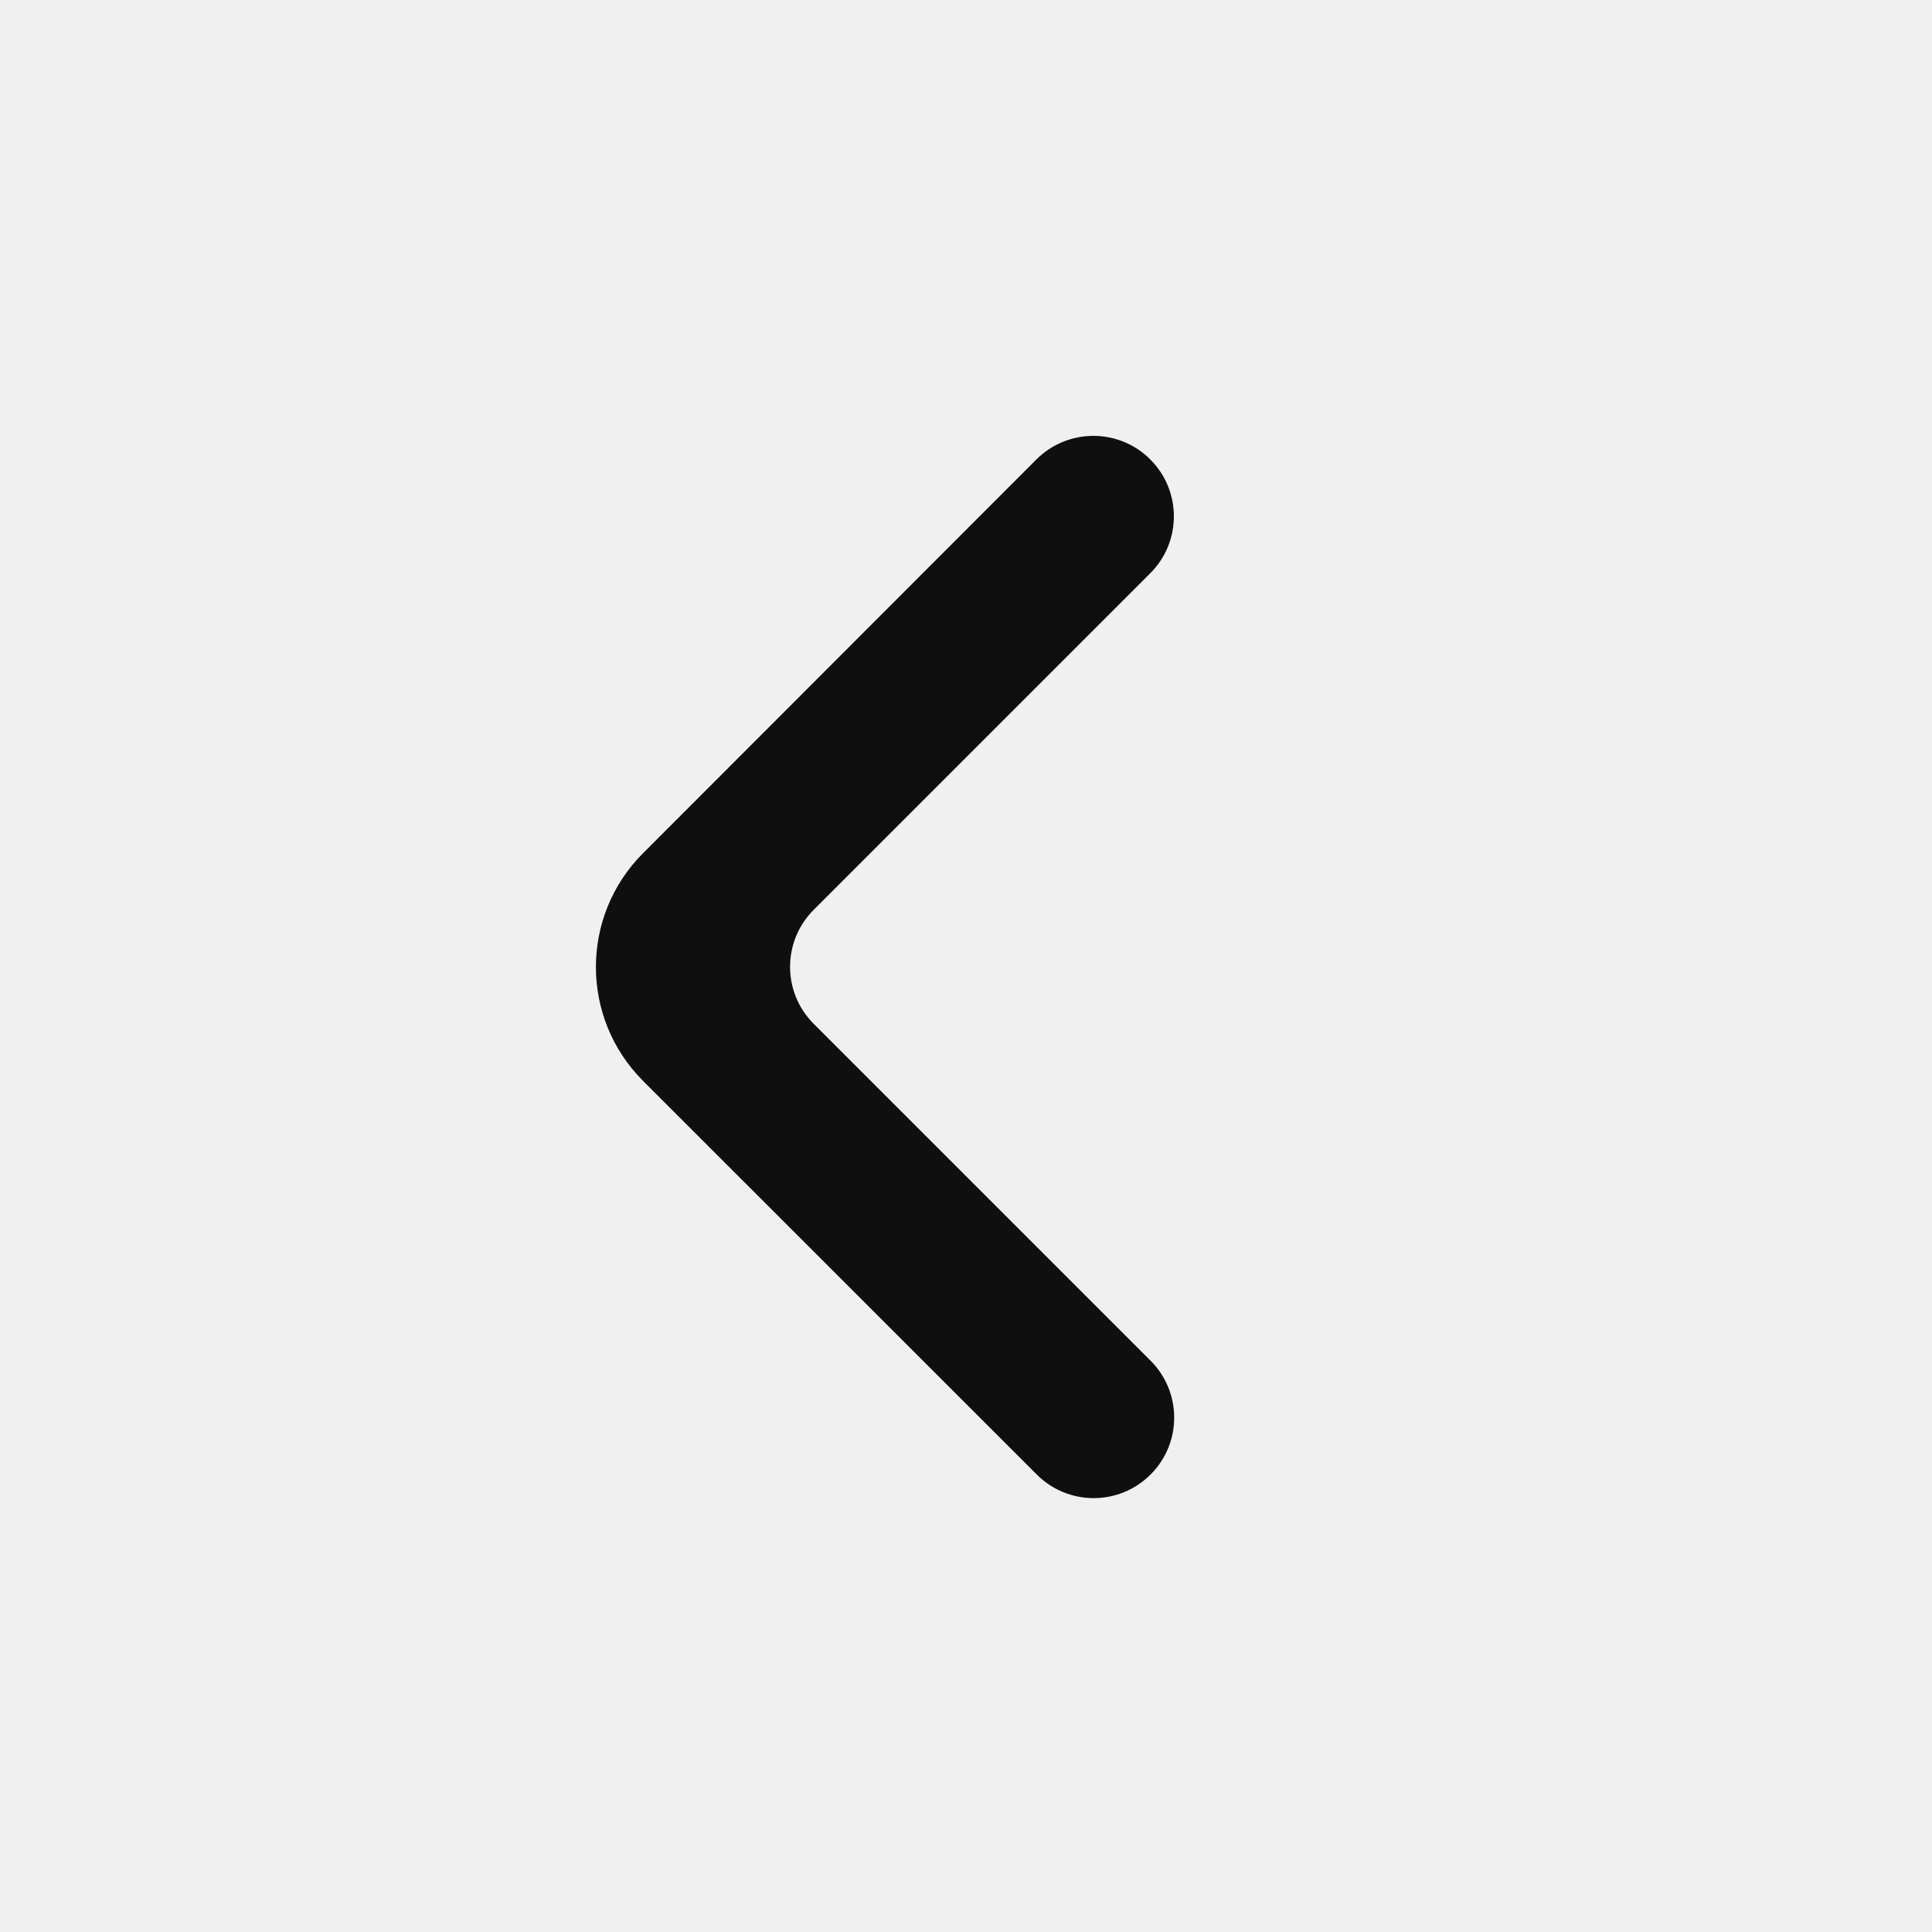
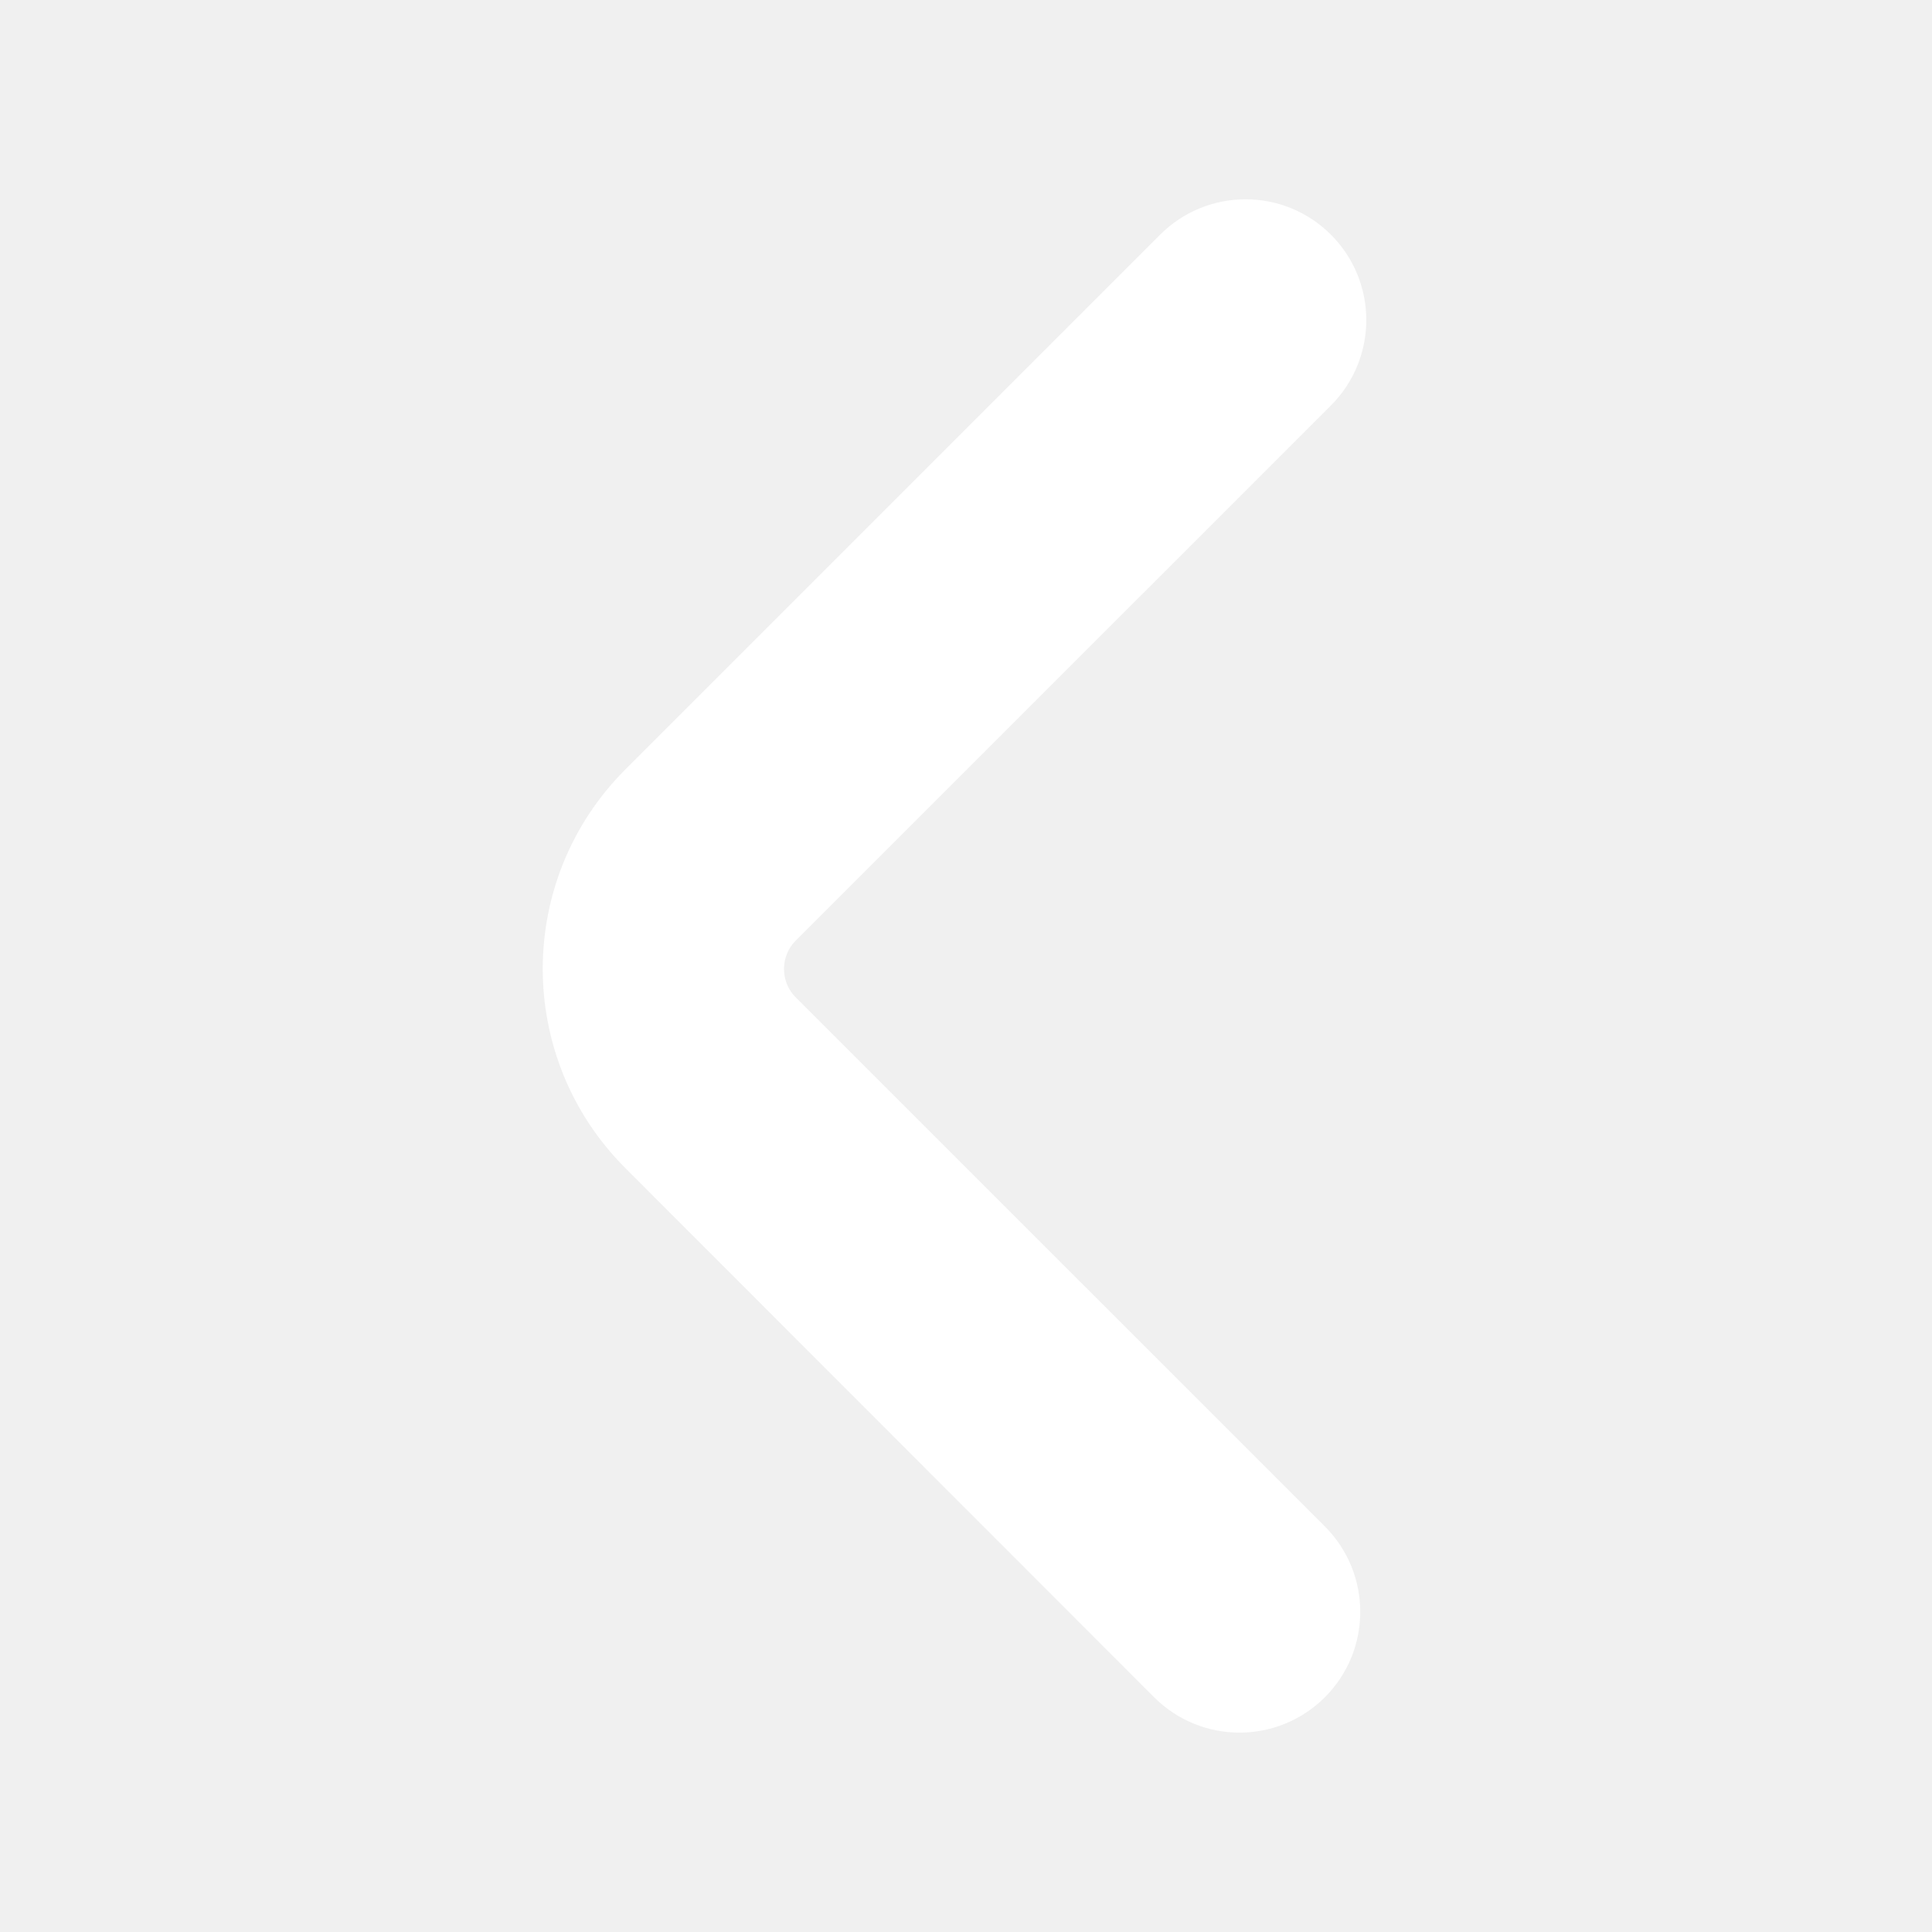
- <svg xmlns="http://www.w3.org/2000/svg" width="800px" height="800px" viewBox="0 0 24 24" fill="none">
+ <svg xmlns="http://www.w3.org/2000/svg" width="800px" height="800px" viewBox="0 0 24 24" fill="none" stroke="#ffffff">
  <g id="SVGRepo_bgCarrier" stroke-width="0" />
  <g id="SVGRepo_tracerCarrier" stroke-linecap="round" stroke-linejoin="round" />
  <g id="SVGRepo_iconCarrier">
-     <path d="M14.289 5.707C13.899 5.317 13.266 5.317 12.875 5.707L7.988 10.599C7.207 11.38 7.208 12.646 7.988 13.427L12.879 18.317C13.269 18.708 13.902 18.708 14.293 18.317C14.684 17.927 14.684 17.294 14.293 16.903L10.107 12.717C9.717 12.327 9.717 11.694 10.107 11.303L14.289 7.121C14.68 6.731 14.68 6.098 14.289 5.707Z" fill="#0F0F0F" />
+     <path d="M16.18 3.269C15.789 2.878 15.156 2.878 14.765 3.269L8.121 9.913C6.95 11.085 6.949 12.983 8.12 14.155L14.69 20.73C15.081 21.121 15.714 21.121 16.105 20.73C16.495 20.34 16.495 19.707 16.105 19.316L9.532 12.744C9.142 12.354 9.142 11.72 9.532 11.33L16.18 4.683C16.57 4.292 16.57 3.659 16.18 3.269Z" fill="#ffffff" />
  </g>
</svg>
